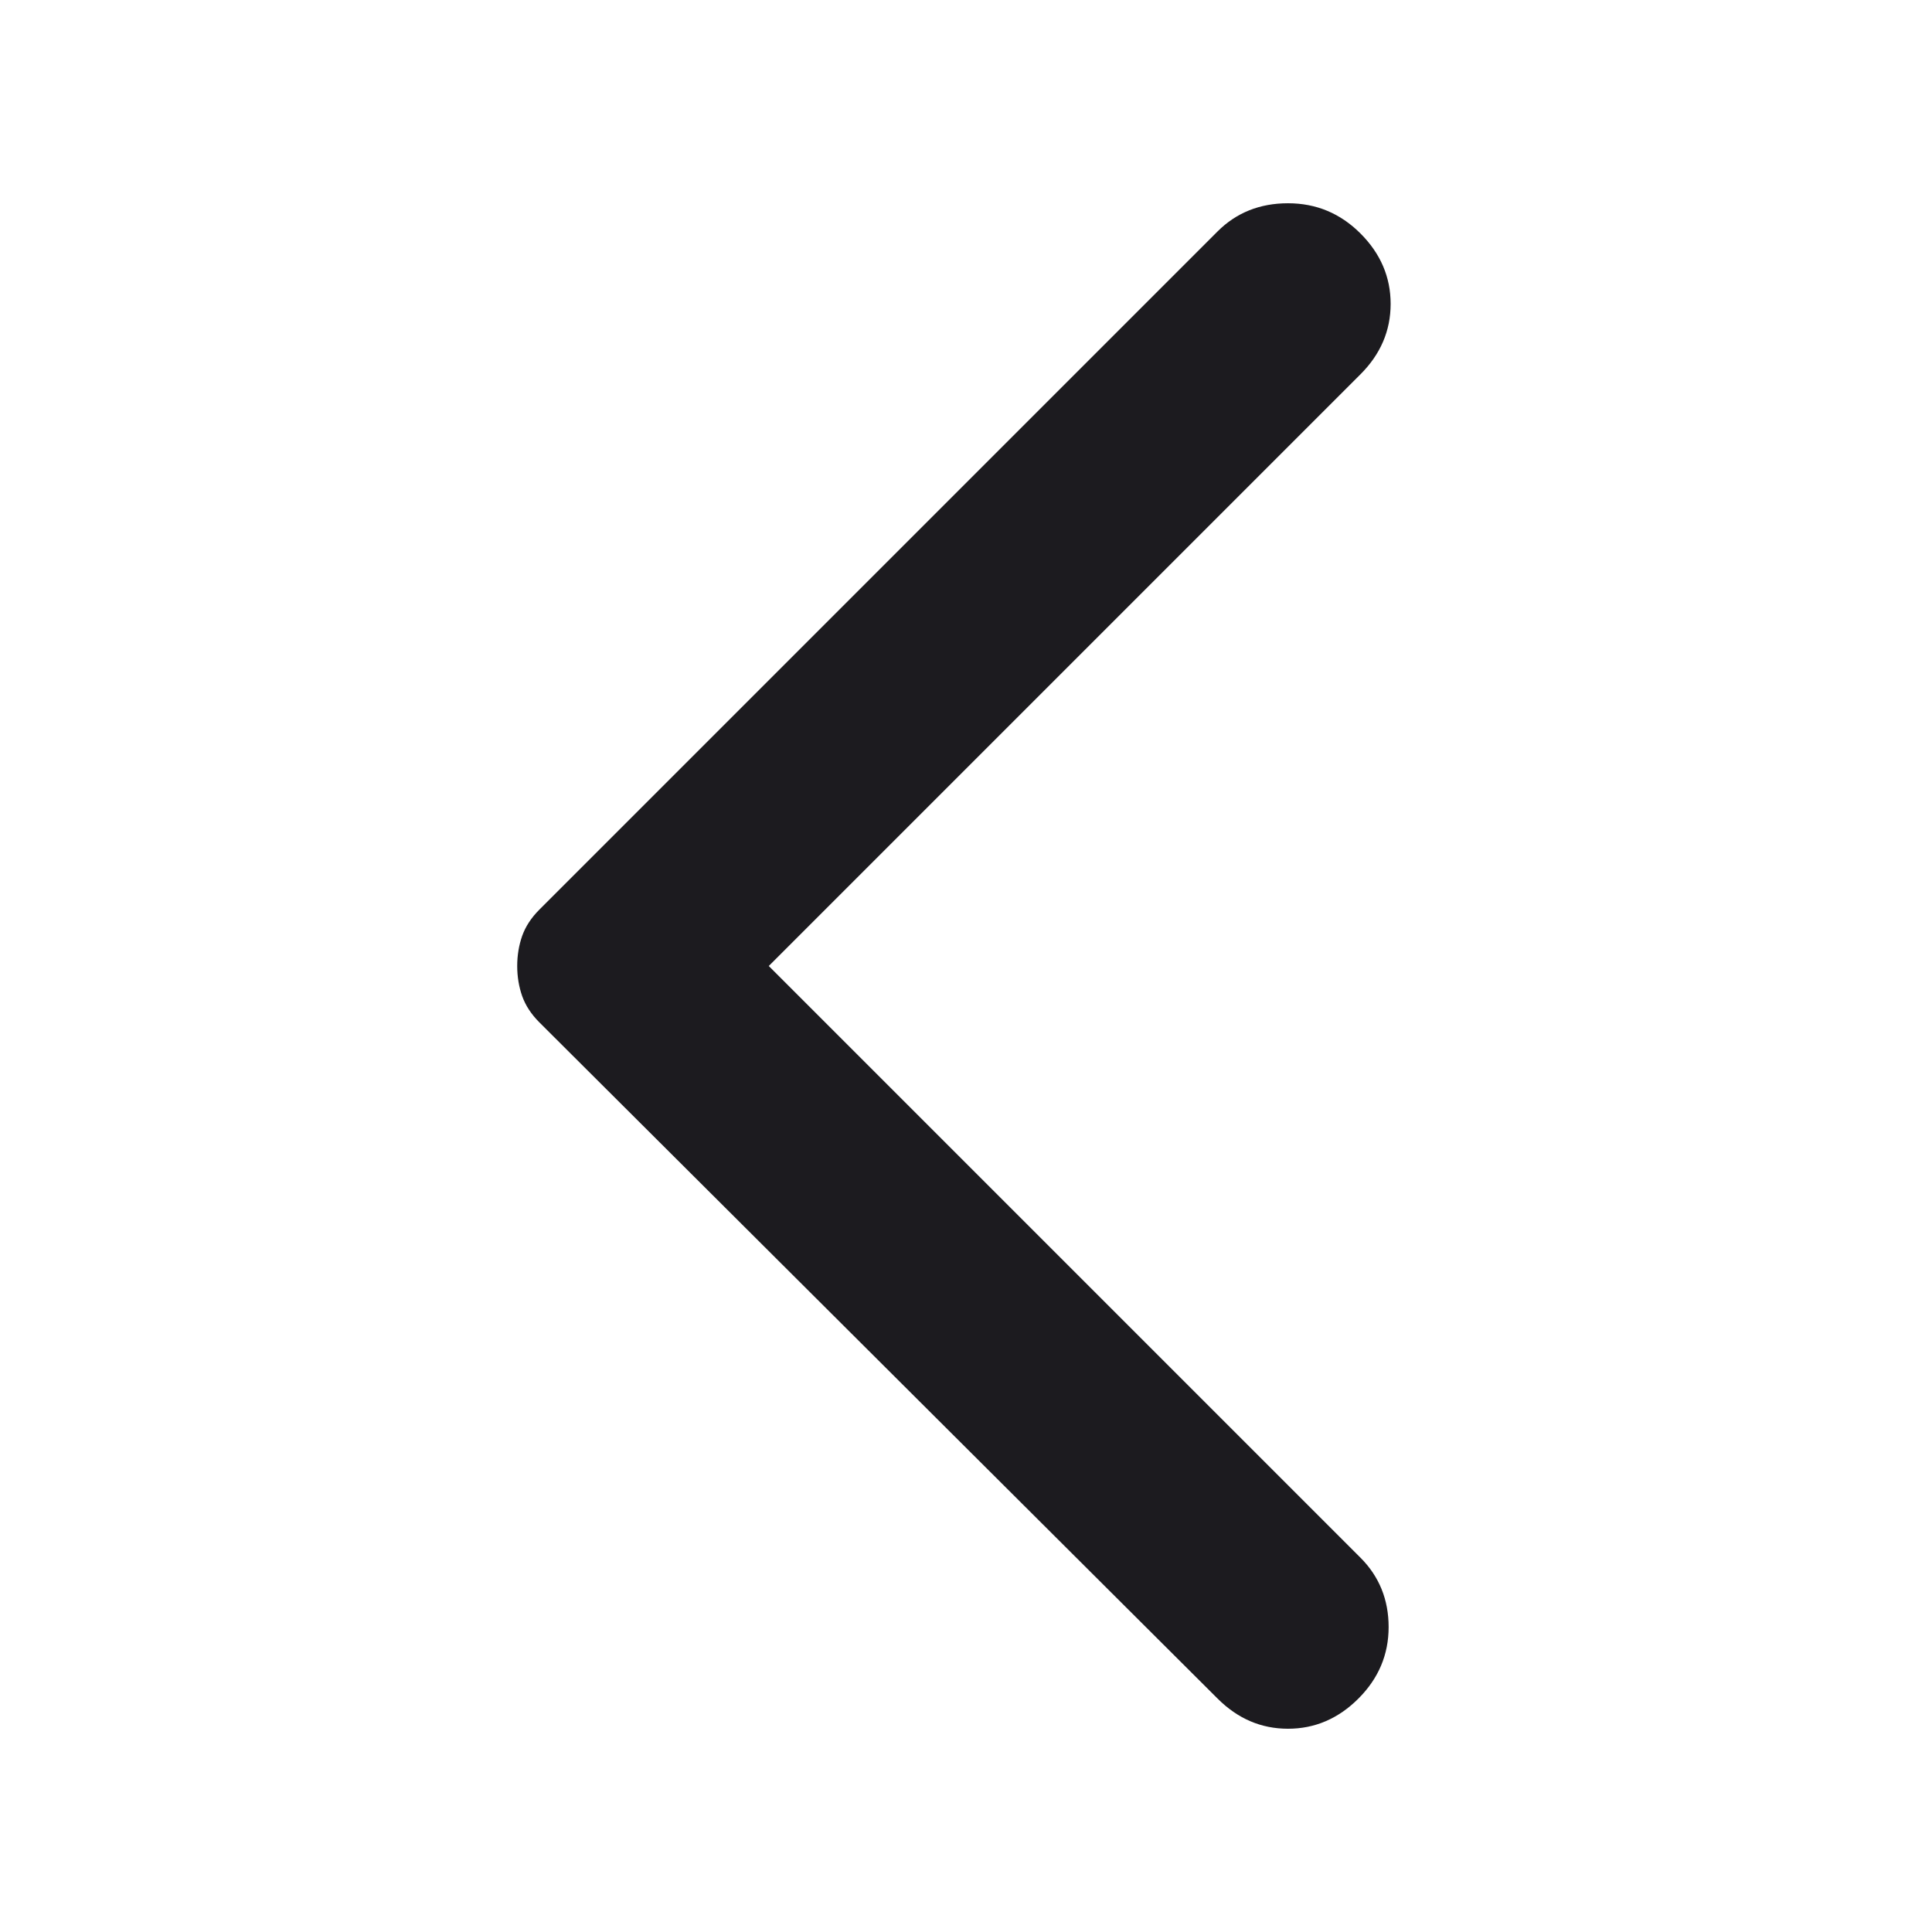
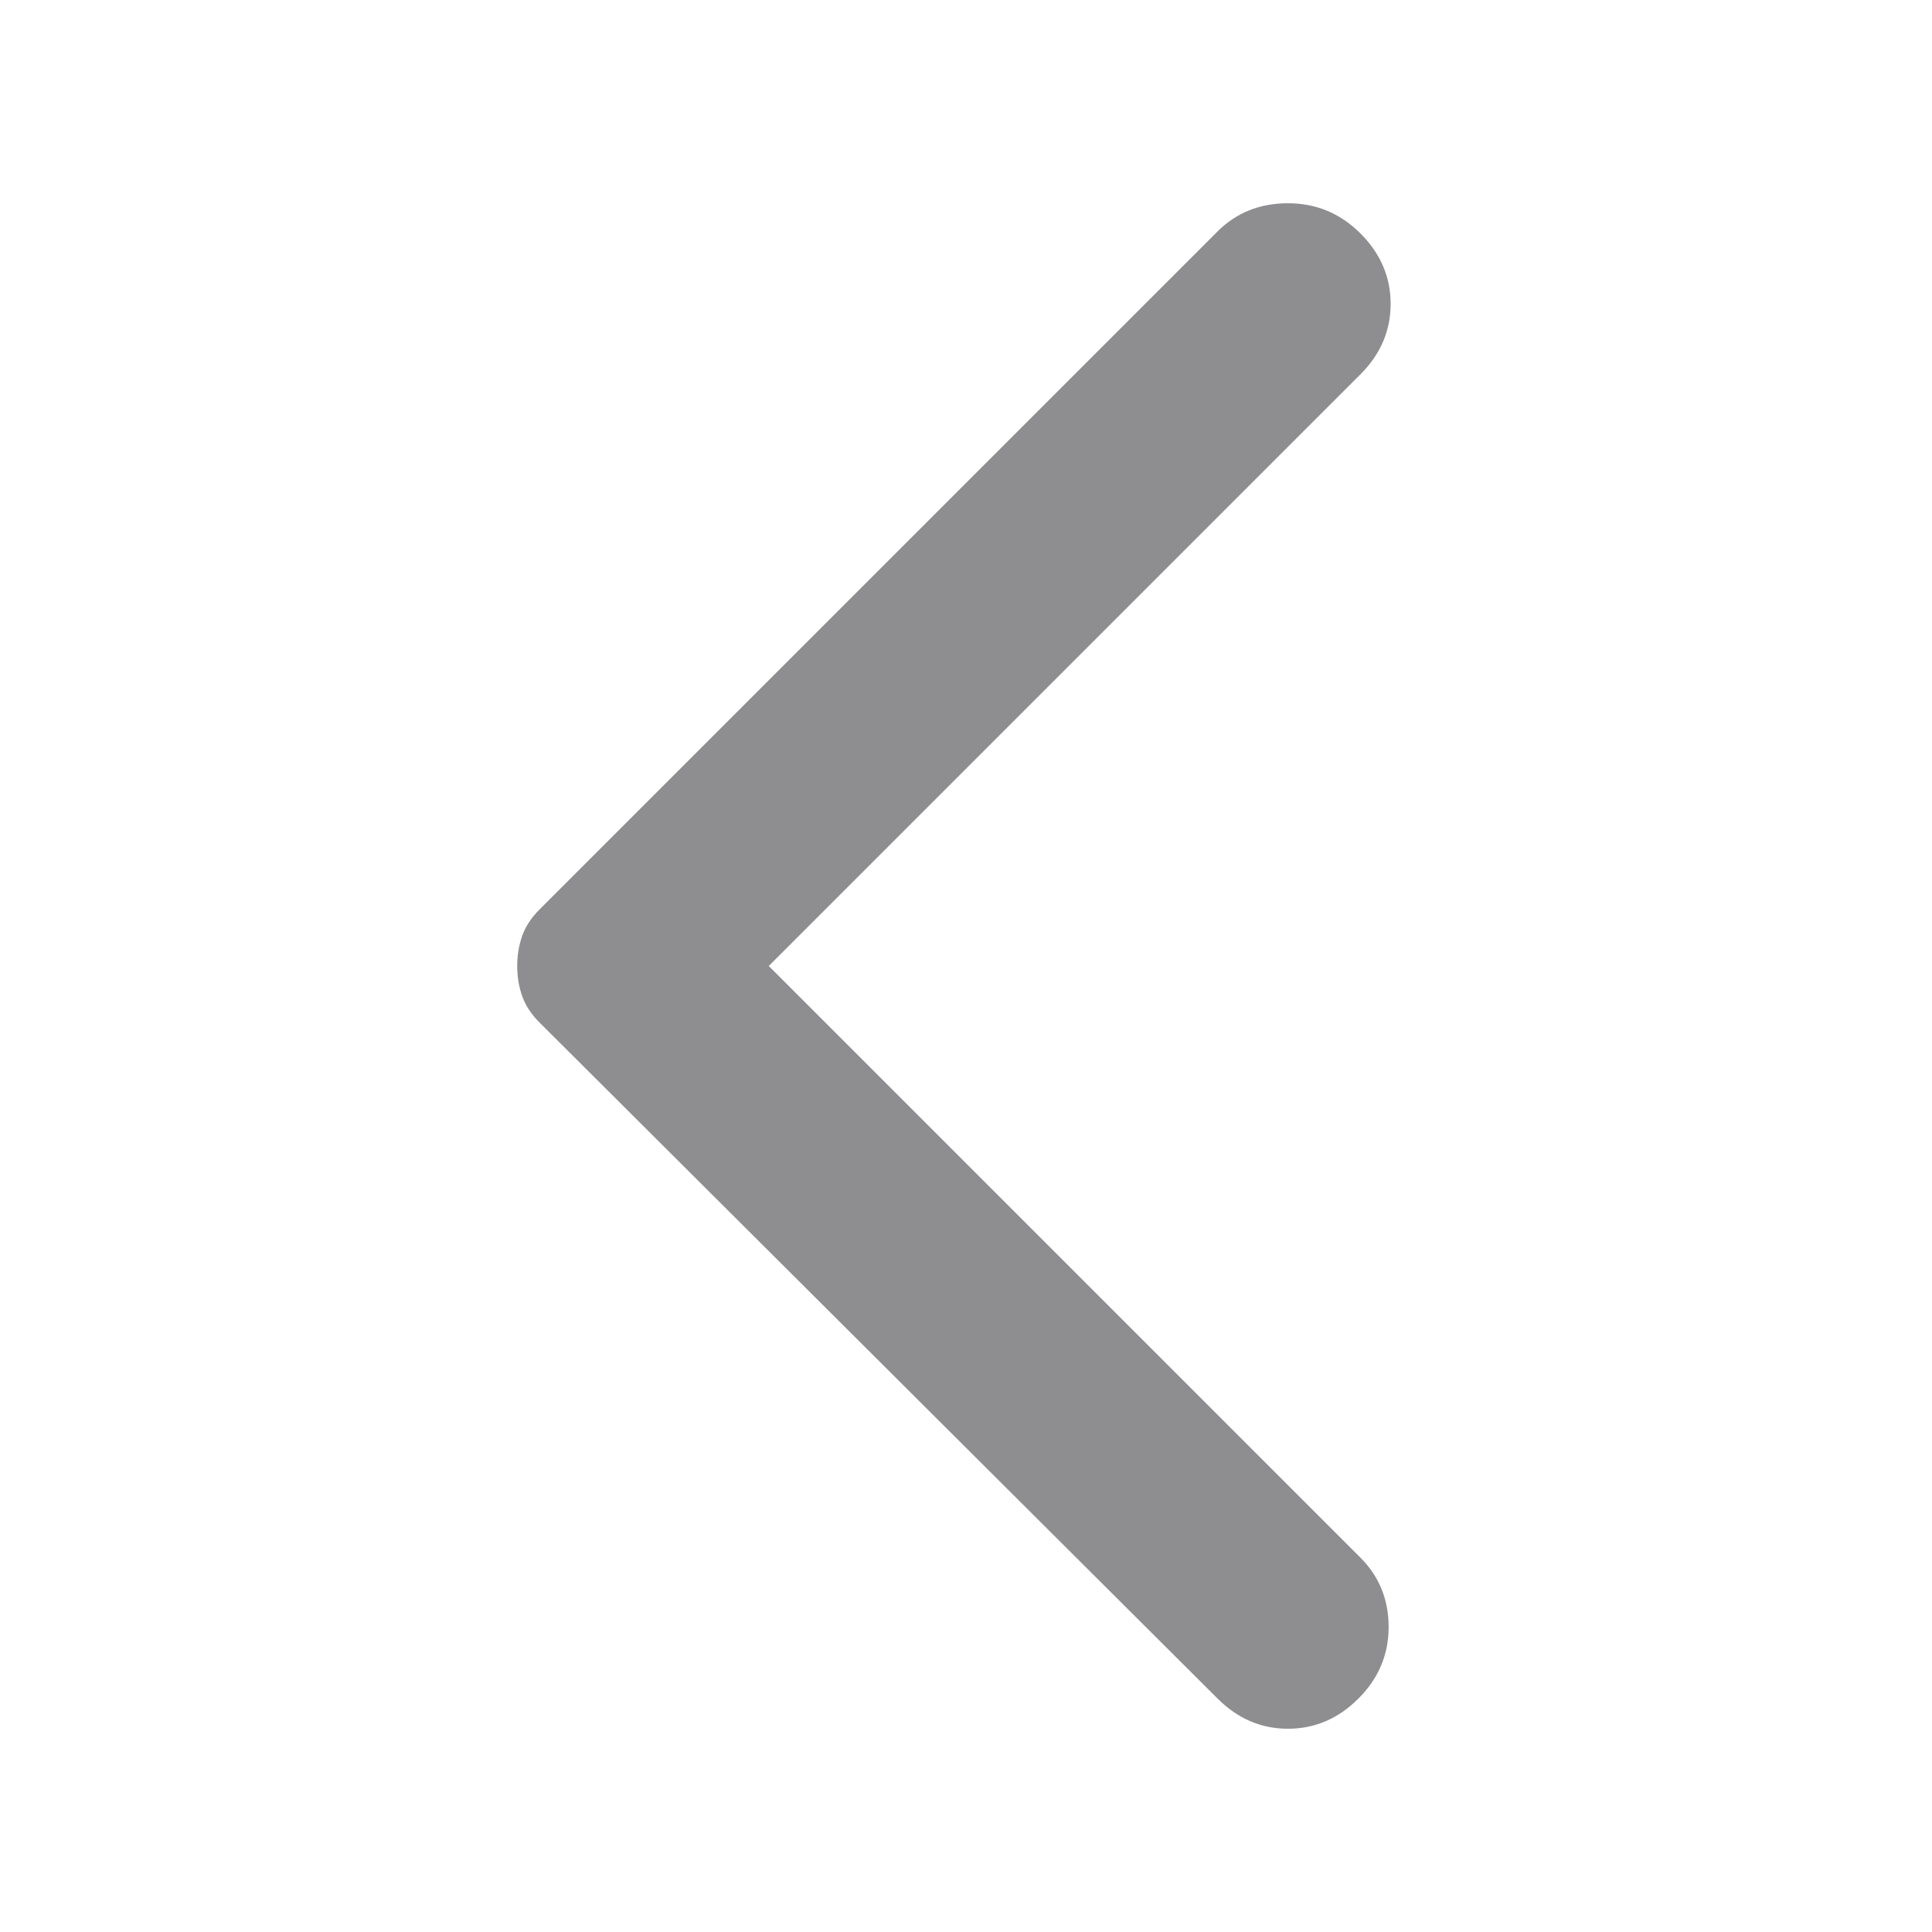
<svg xmlns="http://www.w3.org/2000/svg" width="24" height="24" viewBox="0 0 24 24" fill="none">
  <mask id="mask0_1232_1437" style="mask-type:alpha" maskUnits="userSpaceOnUse" x="0" y="0" width="24" height="24">
-     <rect width="24" height="24" fill="#D9D9D9" />
+     <rect width="24" height="24" fill="#8e8d8f" />
  </mask>
  <g mask="url(#mask0_1232_1437)">
-     <path d="M15.125 21.1L6.7 12.7C6.6 12.6 6.529 12.492 6.487 12.375C6.446 12.258 6.425 12.133 6.425 12C6.425 11.867 6.446 11.742 6.487 11.625C6.529 11.508 6.6 11.4 6.7 11.3L15.125 2.875C15.358 2.642 15.65 2.525 16 2.525C16.35 2.525 16.65 2.65 16.9 2.9C17.15 3.15 17.275 3.442 17.275 3.775C17.275 4.108 17.15 4.4 16.9 4.65L9.55 12L16.9 19.35C17.133 19.583 17.25 19.871 17.25 20.212C17.25 20.554 17.125 20.85 16.875 21.1C16.625 21.35 16.333 21.475 16 21.475C15.666 21.475 15.375 21.35 15.125 21.1Z" fill="#1C1B1F" />
+     <path d="M15.125 21.1L6.7 12.7C6.6 12.6 6.529 12.492 6.487 12.375C6.446 12.258 6.425 12.133 6.425 12C6.425 11.867 6.446 11.742 6.487 11.625C6.529 11.508 6.6 11.4 6.7 11.3L15.125 2.875C15.358 2.642 15.65 2.525 16 2.525C16.35 2.525 16.65 2.65 16.9 2.9C17.15 3.15 17.275 3.442 17.275 3.775C17.275 4.108 17.15 4.4 16.9 4.65L9.55 12L16.9 19.35C17.133 19.583 17.25 19.871 17.25 20.212C17.25 20.554 17.125 20.85 16.875 21.1C16.625 21.35 16.333 21.475 16 21.475C15.666 21.475 15.375 21.35 15.125 21.1Z" fill="#8e8d8f" />
  </g>
</svg>
